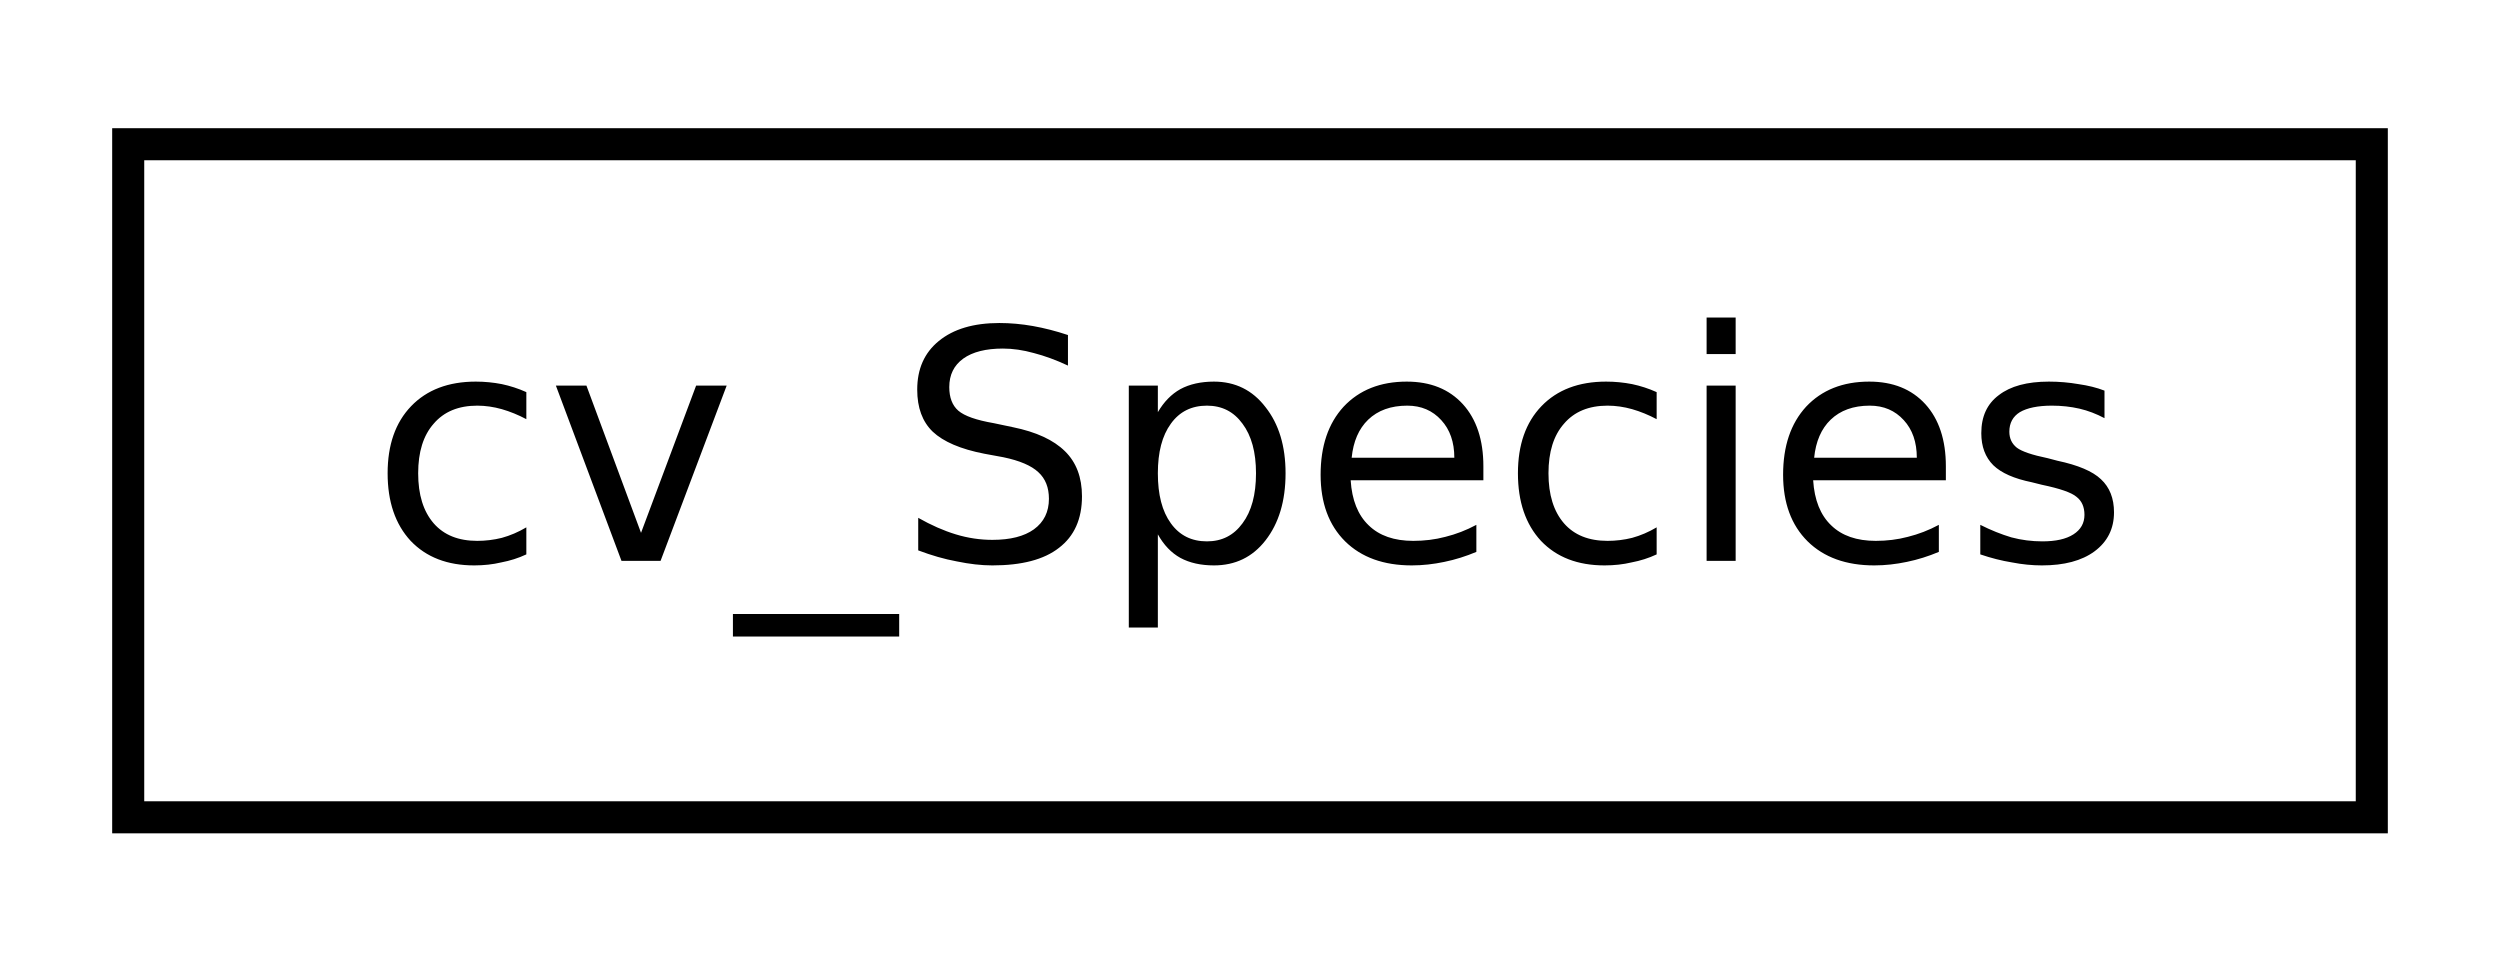
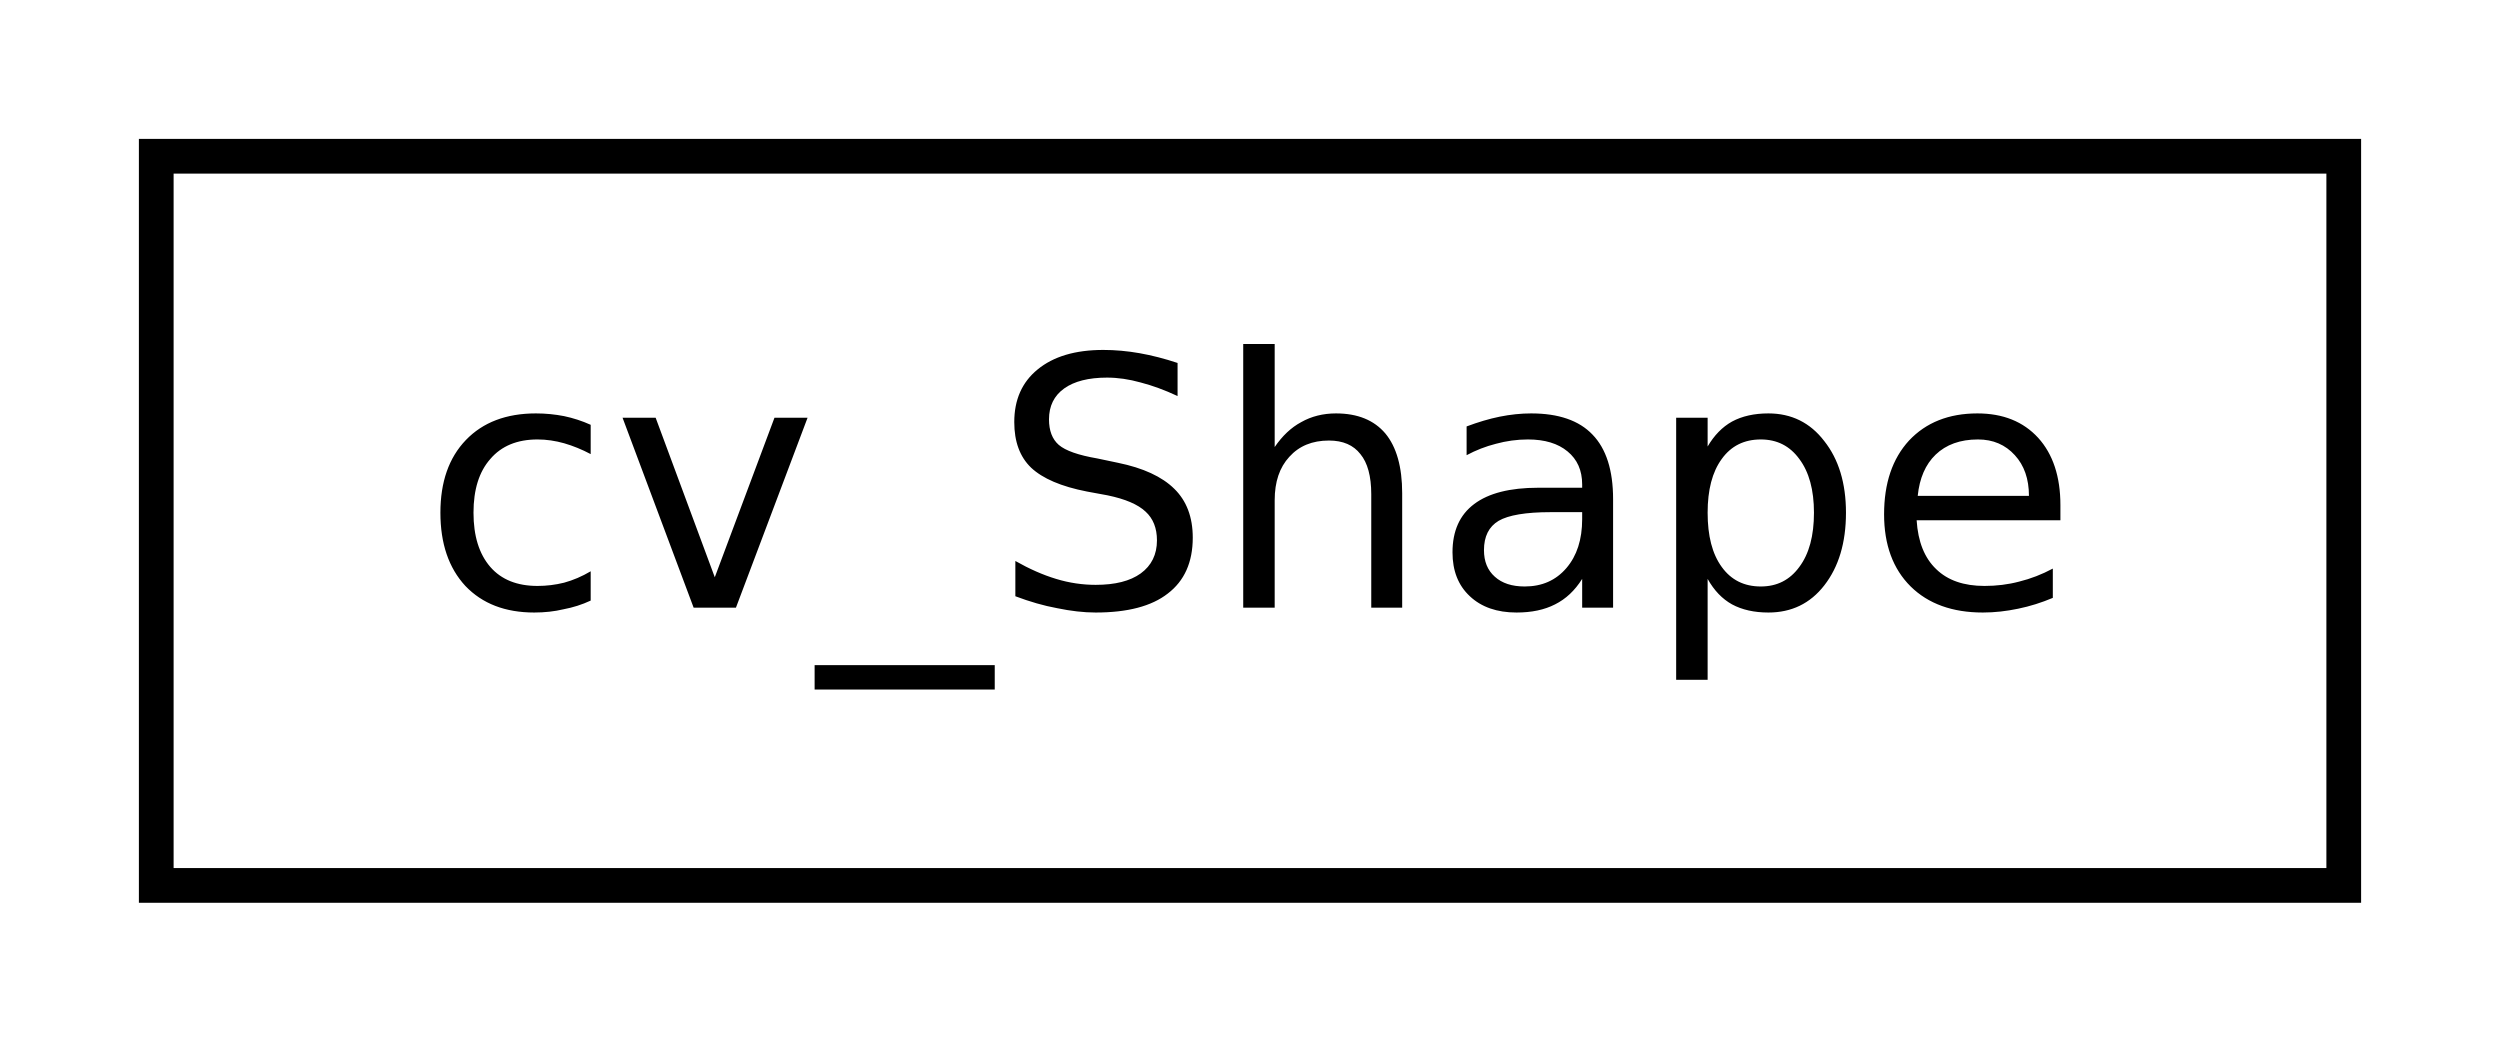
- <svg xmlns="http://www.w3.org/2000/svg" xmlns:xlink="http://www.w3.org/1999/xlink" width="78pt" height="30pt" viewBox="0.00 0.00 78.00 30.00">
+ <svg xmlns="http://www.w3.org/2000/svg" xmlns:xlink="http://www.w3.org/1999/xlink" width="72pt" height="30pt" viewBox="0.00 0.00 72.00 30.00">
  <g id="graph1" class="graph" transform="scale(1 1) rotate(0) translate(4 26)">
-     <polygon fill="white" stroke="white" points="-4,5 -4,-26 75,-26 75,5 -4,5" />
+     <polygon fill="white" stroke="white" points="-4,5 -4,-26 69,-26 69,5 -4,5" />
    <g id="node1" class="node">
-       <a xlink:href="classcv___species.html" target="_top" xlink:title="Datentyp für unterschiedliche Spezies der WoD.">
-         <polygon fill="white" stroke="black" points="0,-0.5 0,-21.5 70,-21.5 70,-0.5 0,-0.5" />
-         <text text-anchor="middle" x="35" y="-8.5" font-family="DejaVuSans" font-size="10.00">cv_Species</text>
+       <a xlink:href="classcv___shape.html" target="_top" xlink:title="Diese Klasse hält die Funktionen bezüglich der verschiedenen Gestalten eines Werwolfs vor...">
+         <polygon fill="white" stroke="black" points="0.5,-0.5 0.5,-21.5 63.5,-21.5 63.5,-0.5 0.5,-0.5" />
+         <text text-anchor="middle" x="32" y="-8.5" font-family="DejaVuSans" font-size="10.00">cv_Shape</text>
      </a>
    </g>
  </g>
</svg>
